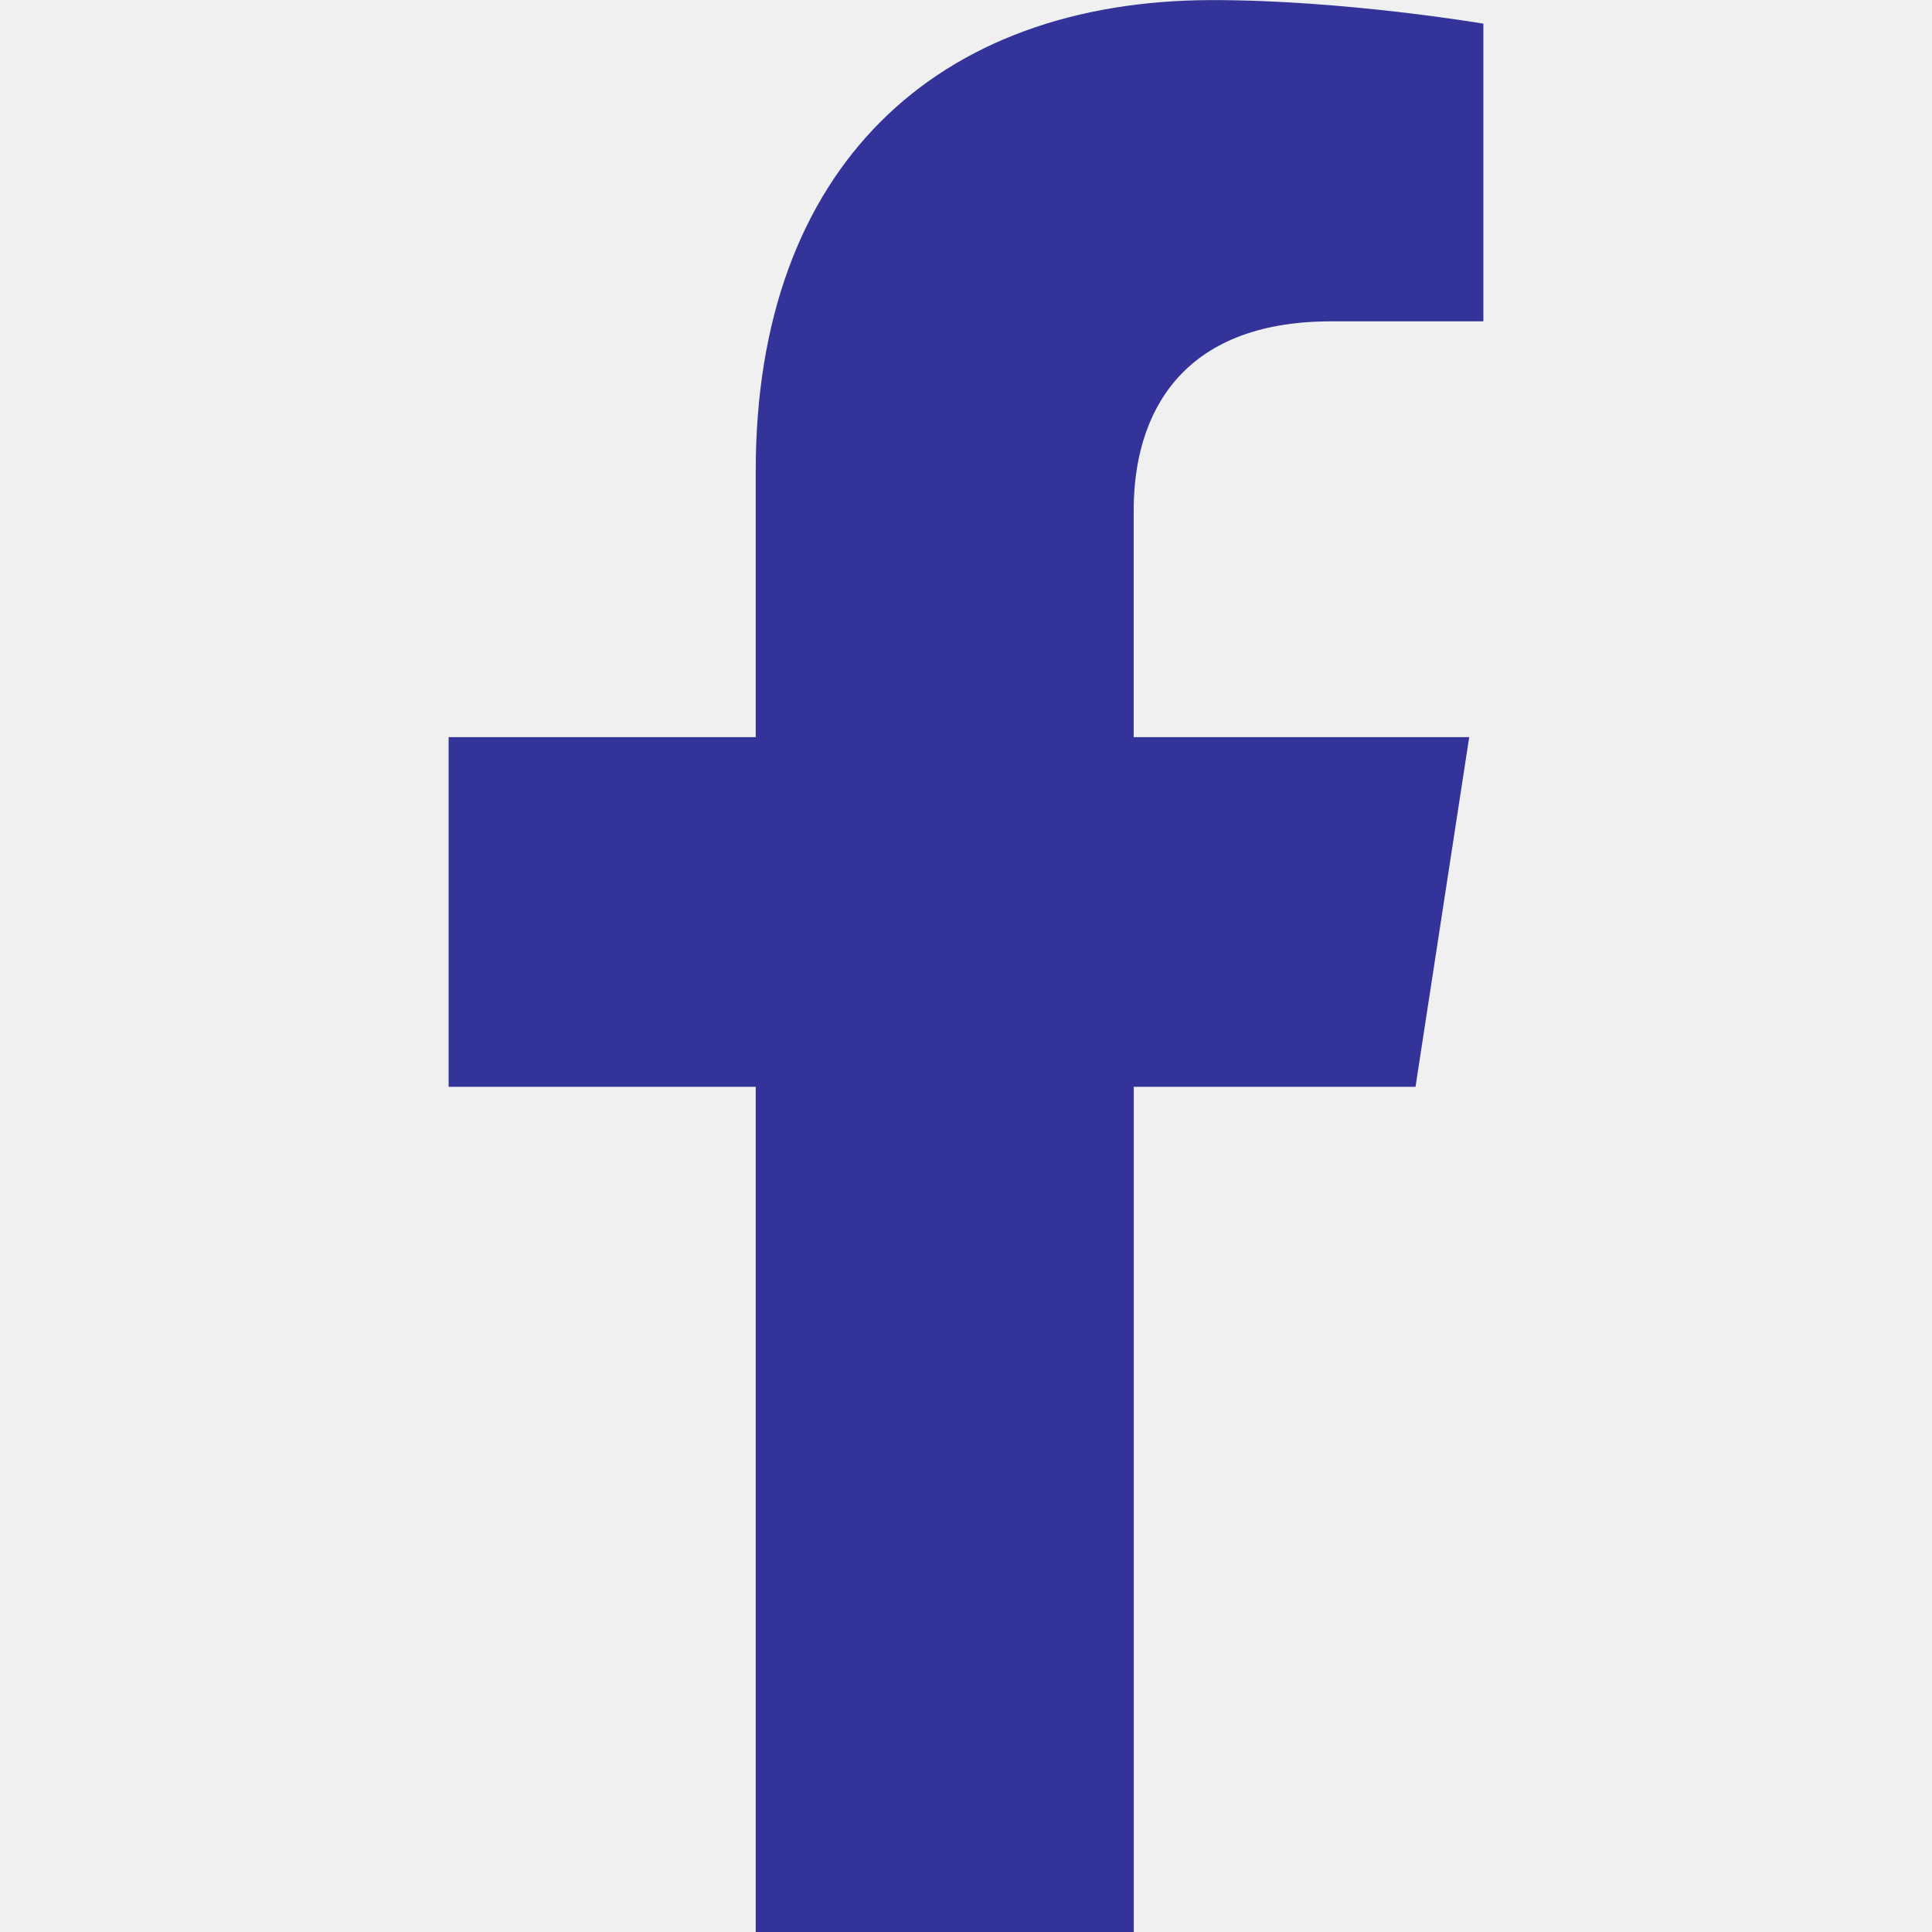
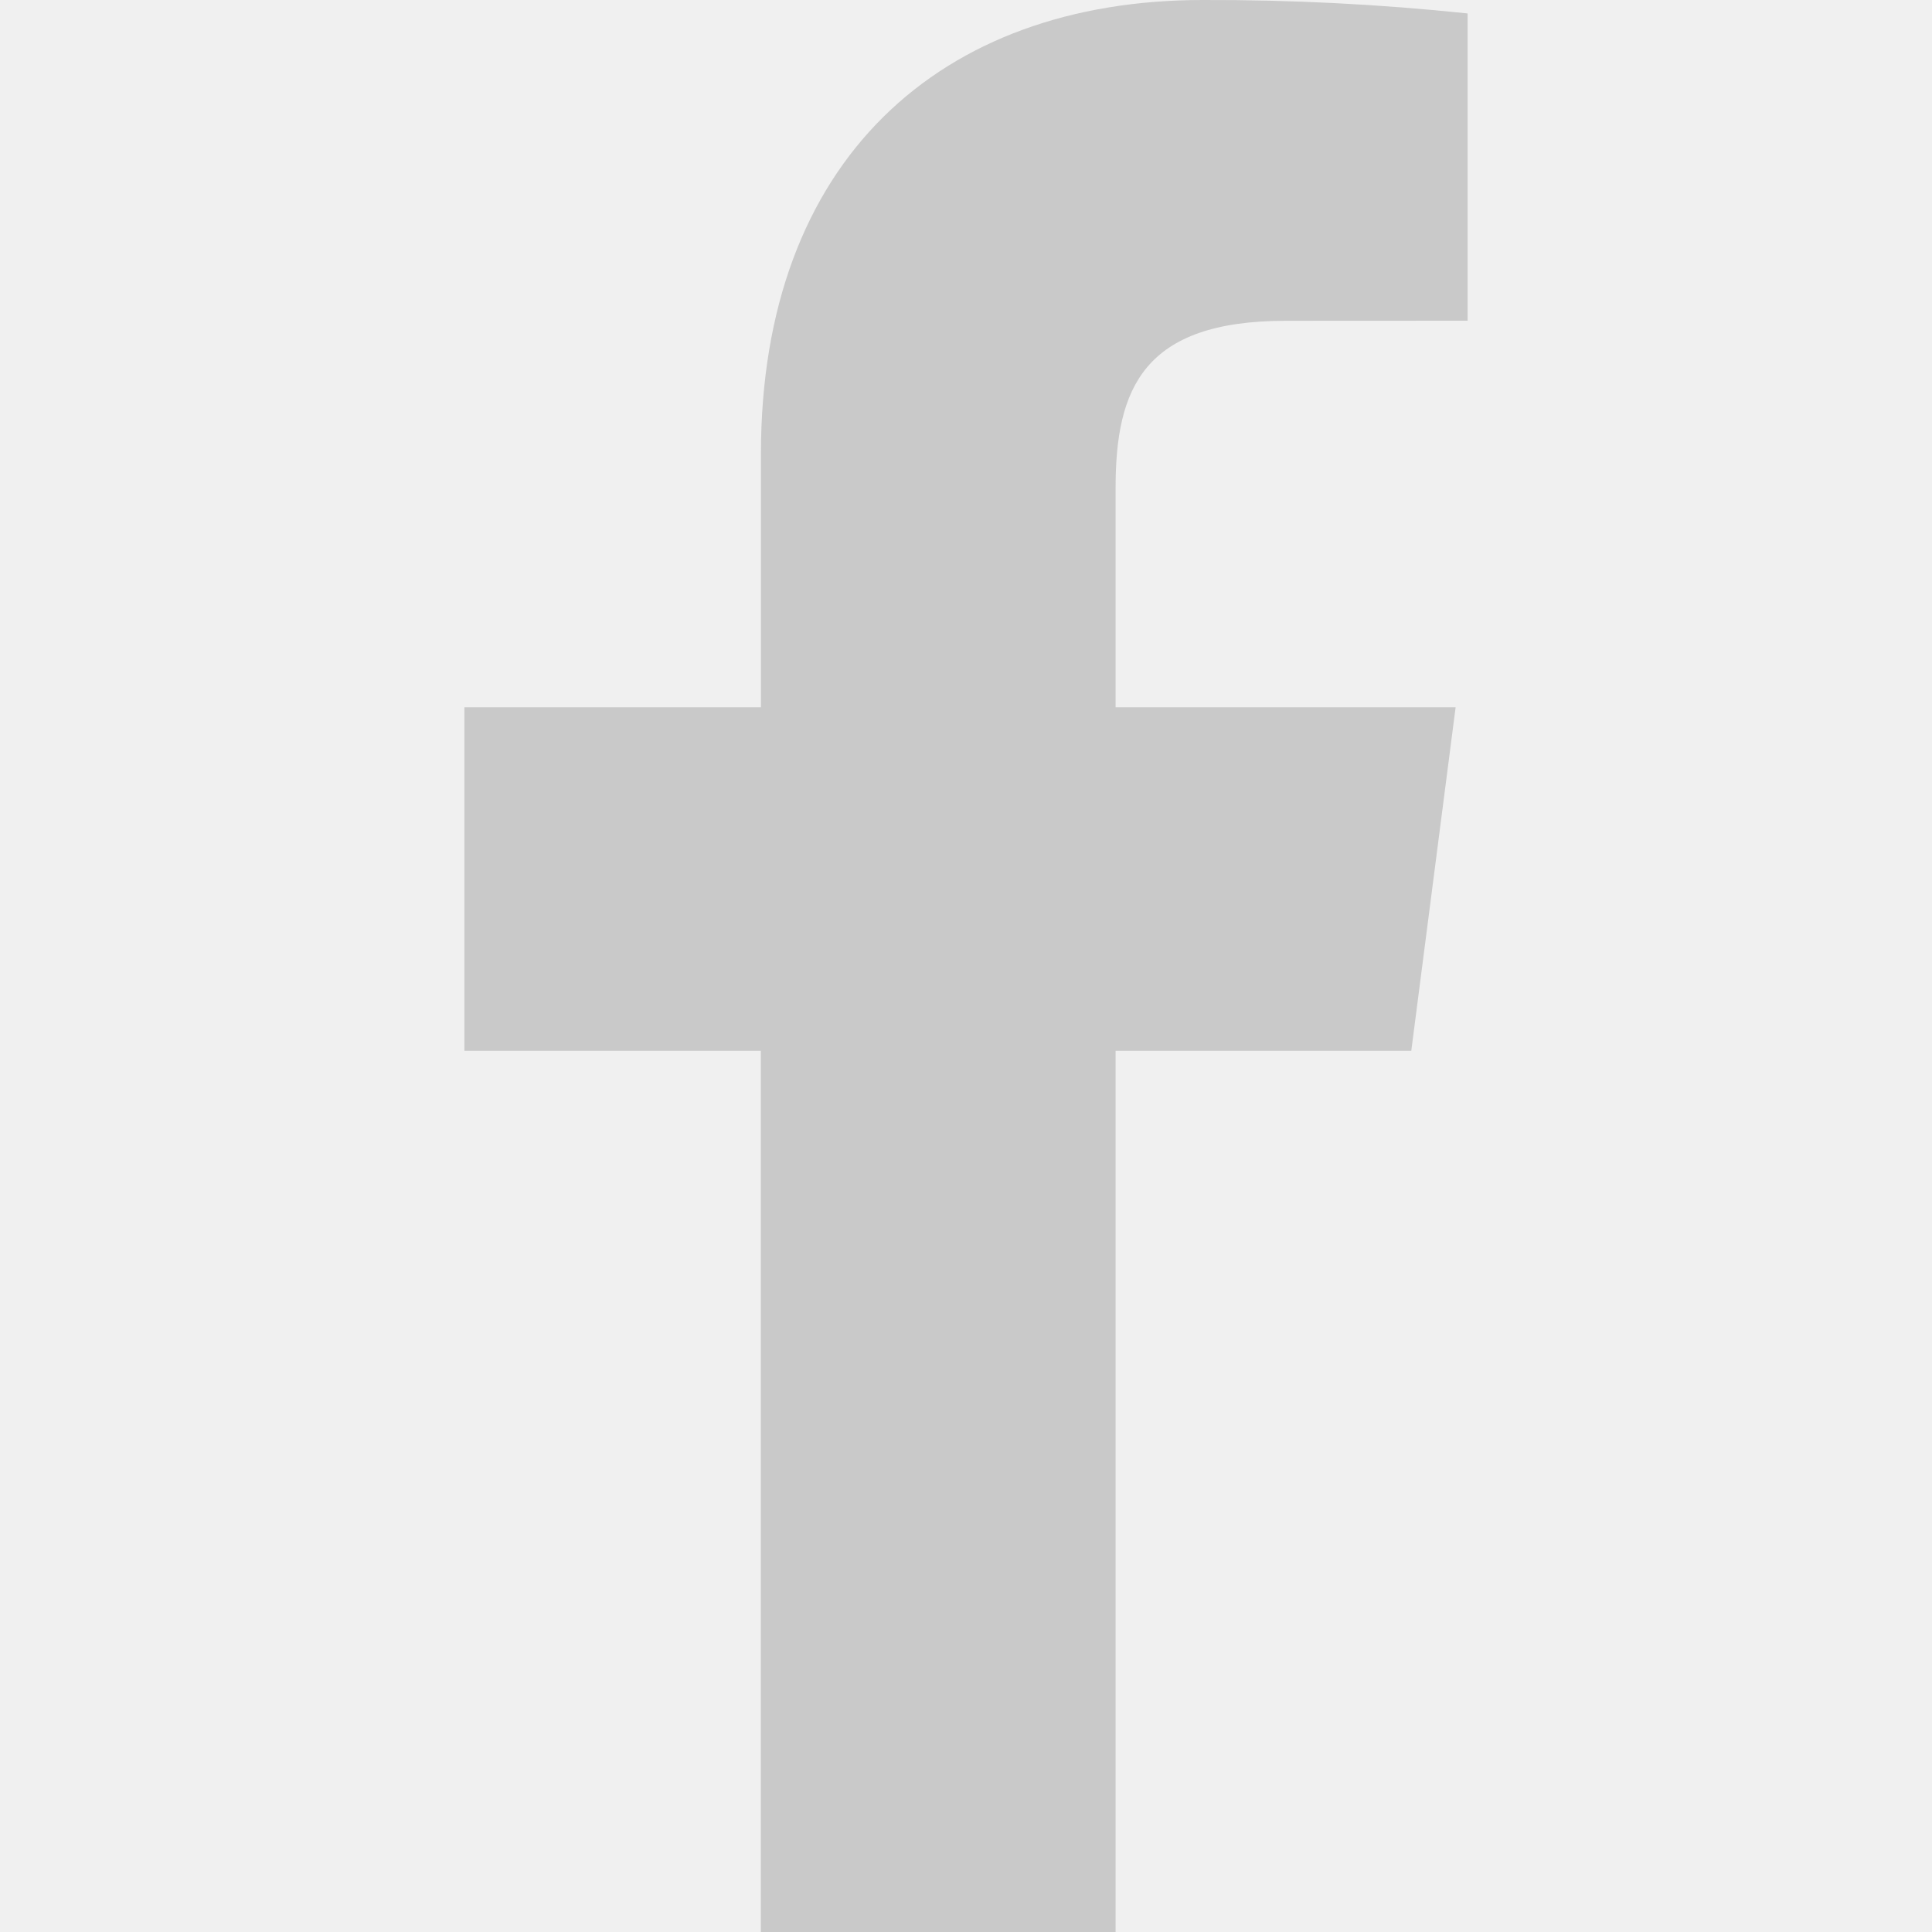
- <svg xmlns="http://www.w3.org/2000/svg" width="24" height="24" fill="none">
-   <g clip-path="url(#clip0)">
-     <path d="M17.584 13.5l.667-4.343h-4.168V6.338c0-1.188.582-2.346 2.45-2.346h1.894V.294s-1.72-.293-3.363-.293c-3.432 0-5.676 2.08-5.676 5.846v3.31H5.573v4.344h3.815v10.5h4.696v-10.5h3.5z" fill="#339" />
-   </g>
-   <defs>
-     <clipPath id="clip0">
-       <path fill="#fff" d="M0 0h24v24H0z" />
-     </clipPath>
-   </defs>
+ <svg xmlns="http://www.w3.org/2000/svg" width="21" height="21" fill="none">
+   <path d="M12.126 21v-9.578h3.214l.482-3.734h-3.696V5.304c0-1.08.3-1.817 1.85-1.817l1.976-.001V.146A26.788 26.788 0 0013.073 0c-2.85 0-4.802 1.74-4.802 4.934v2.754H5.048v3.734H8.27V21h3.855z" fill="#C9C9C9" />
</svg>
